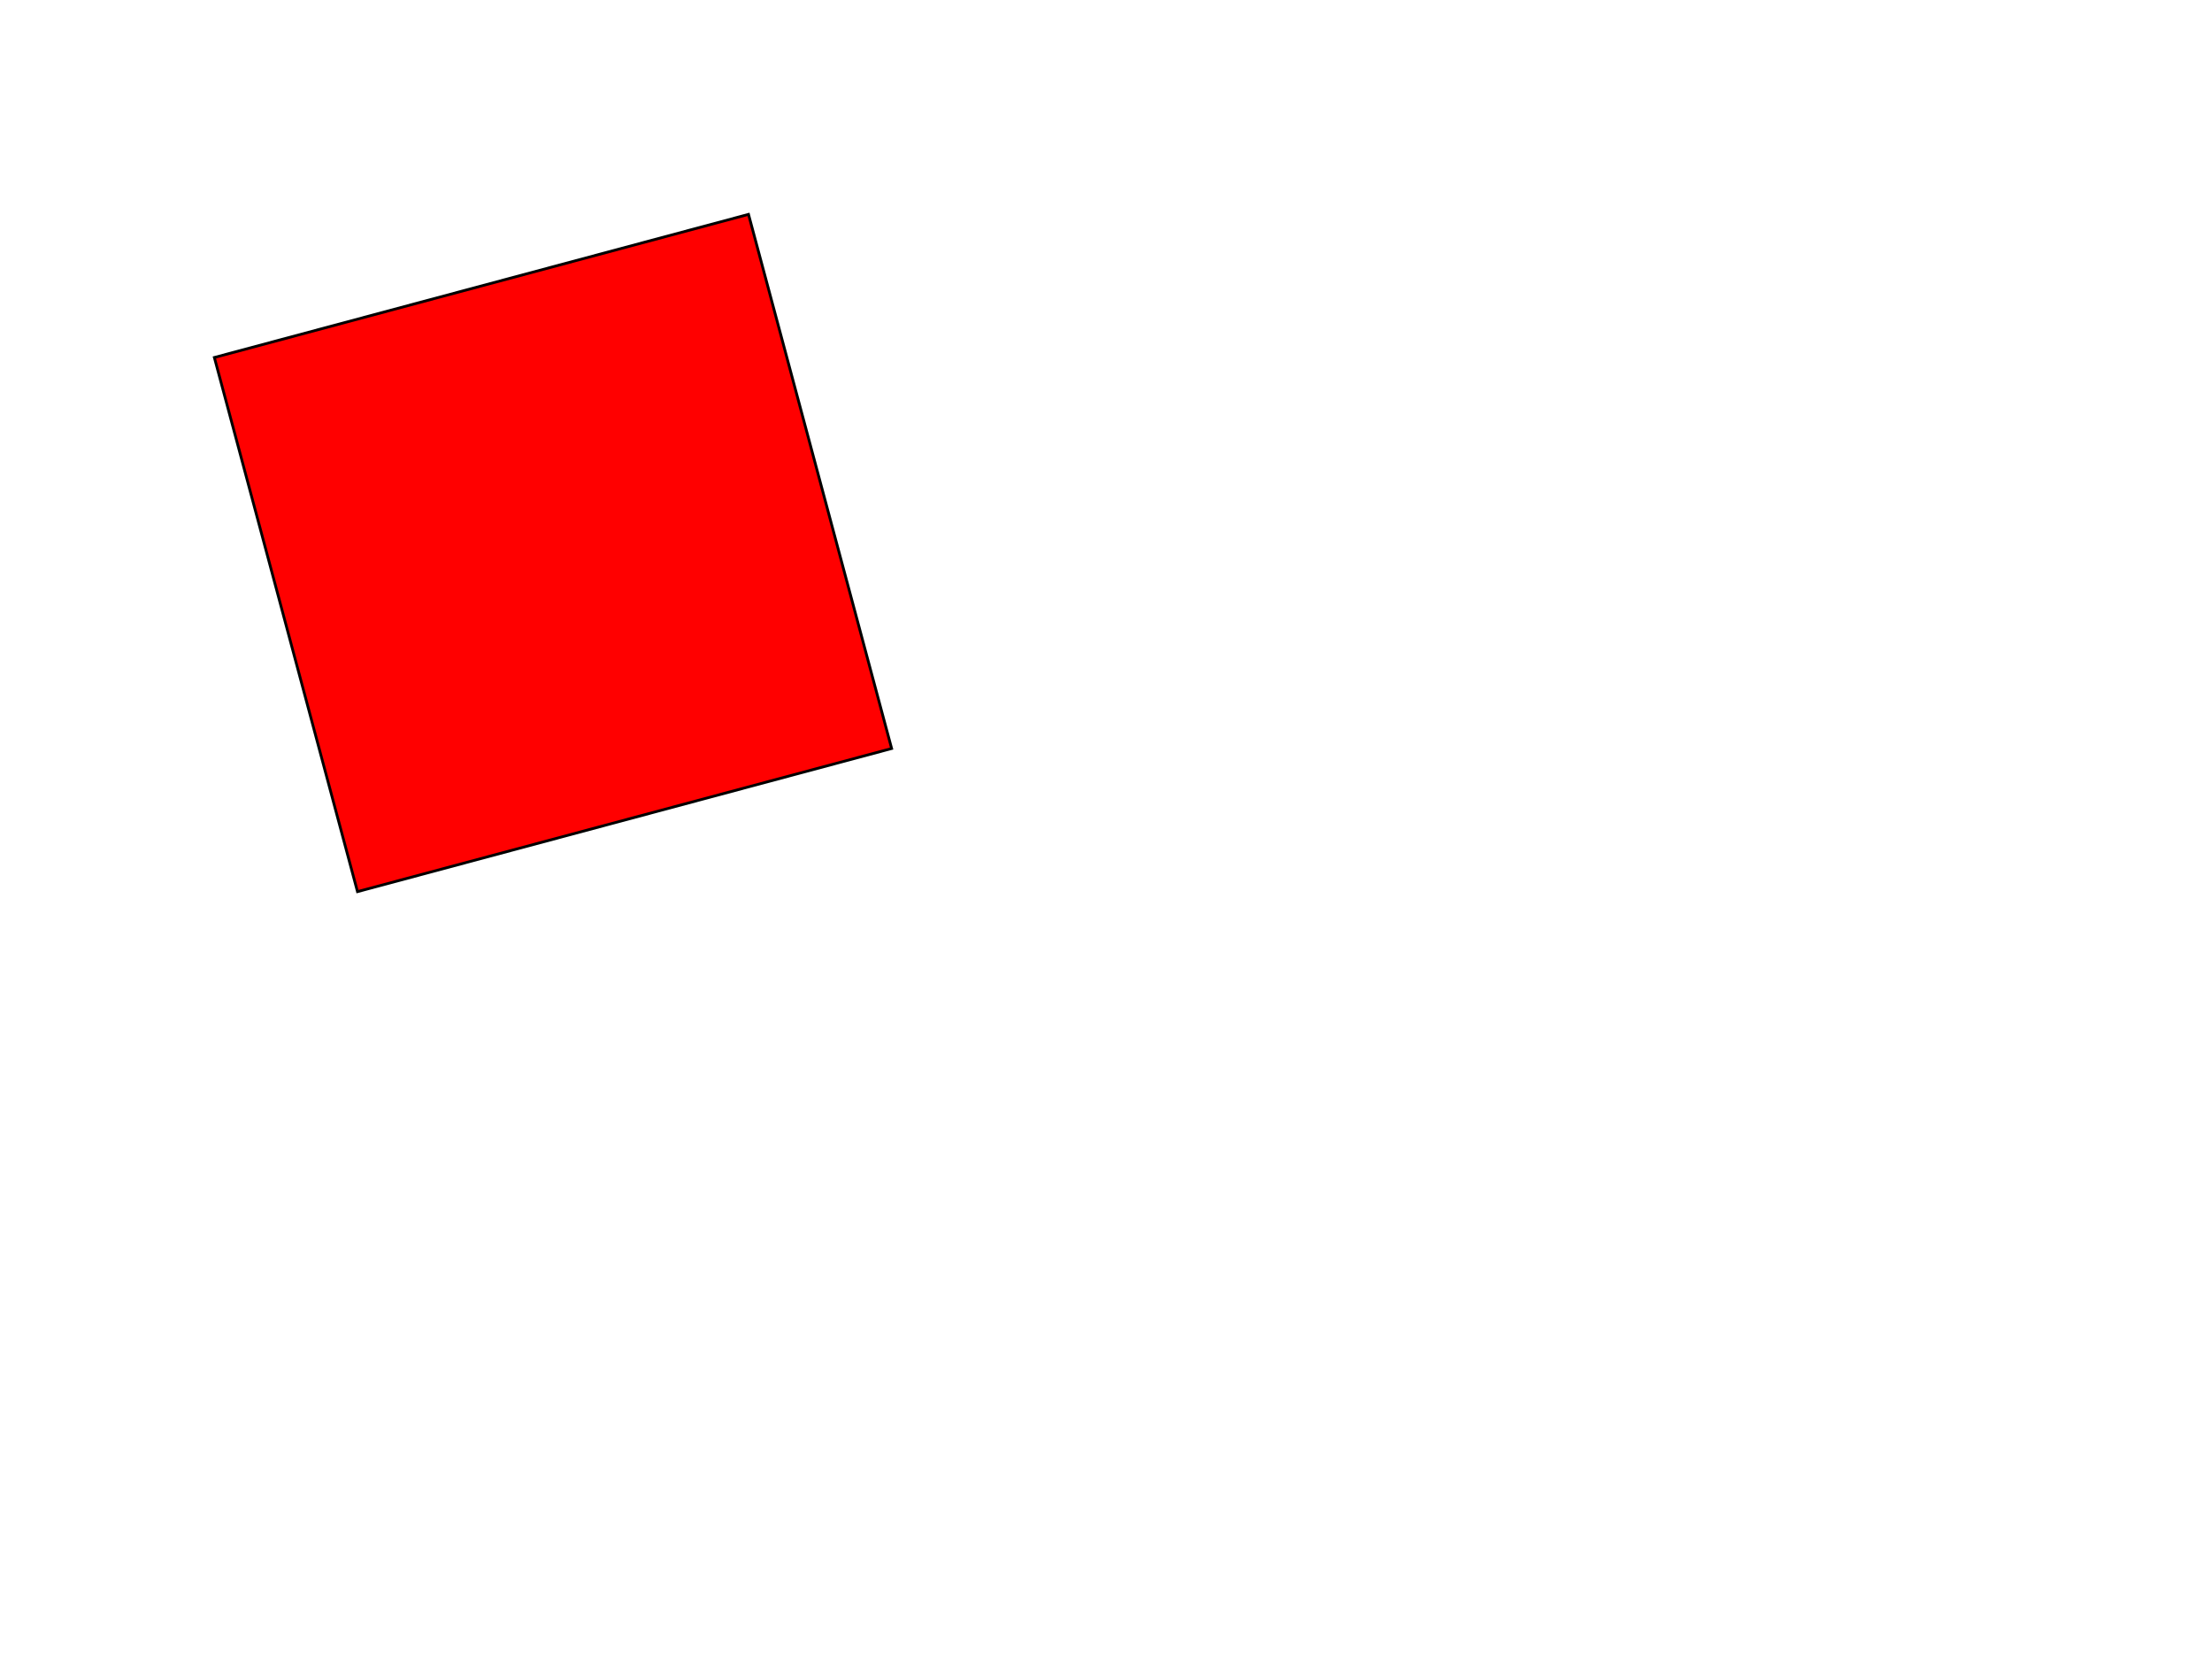
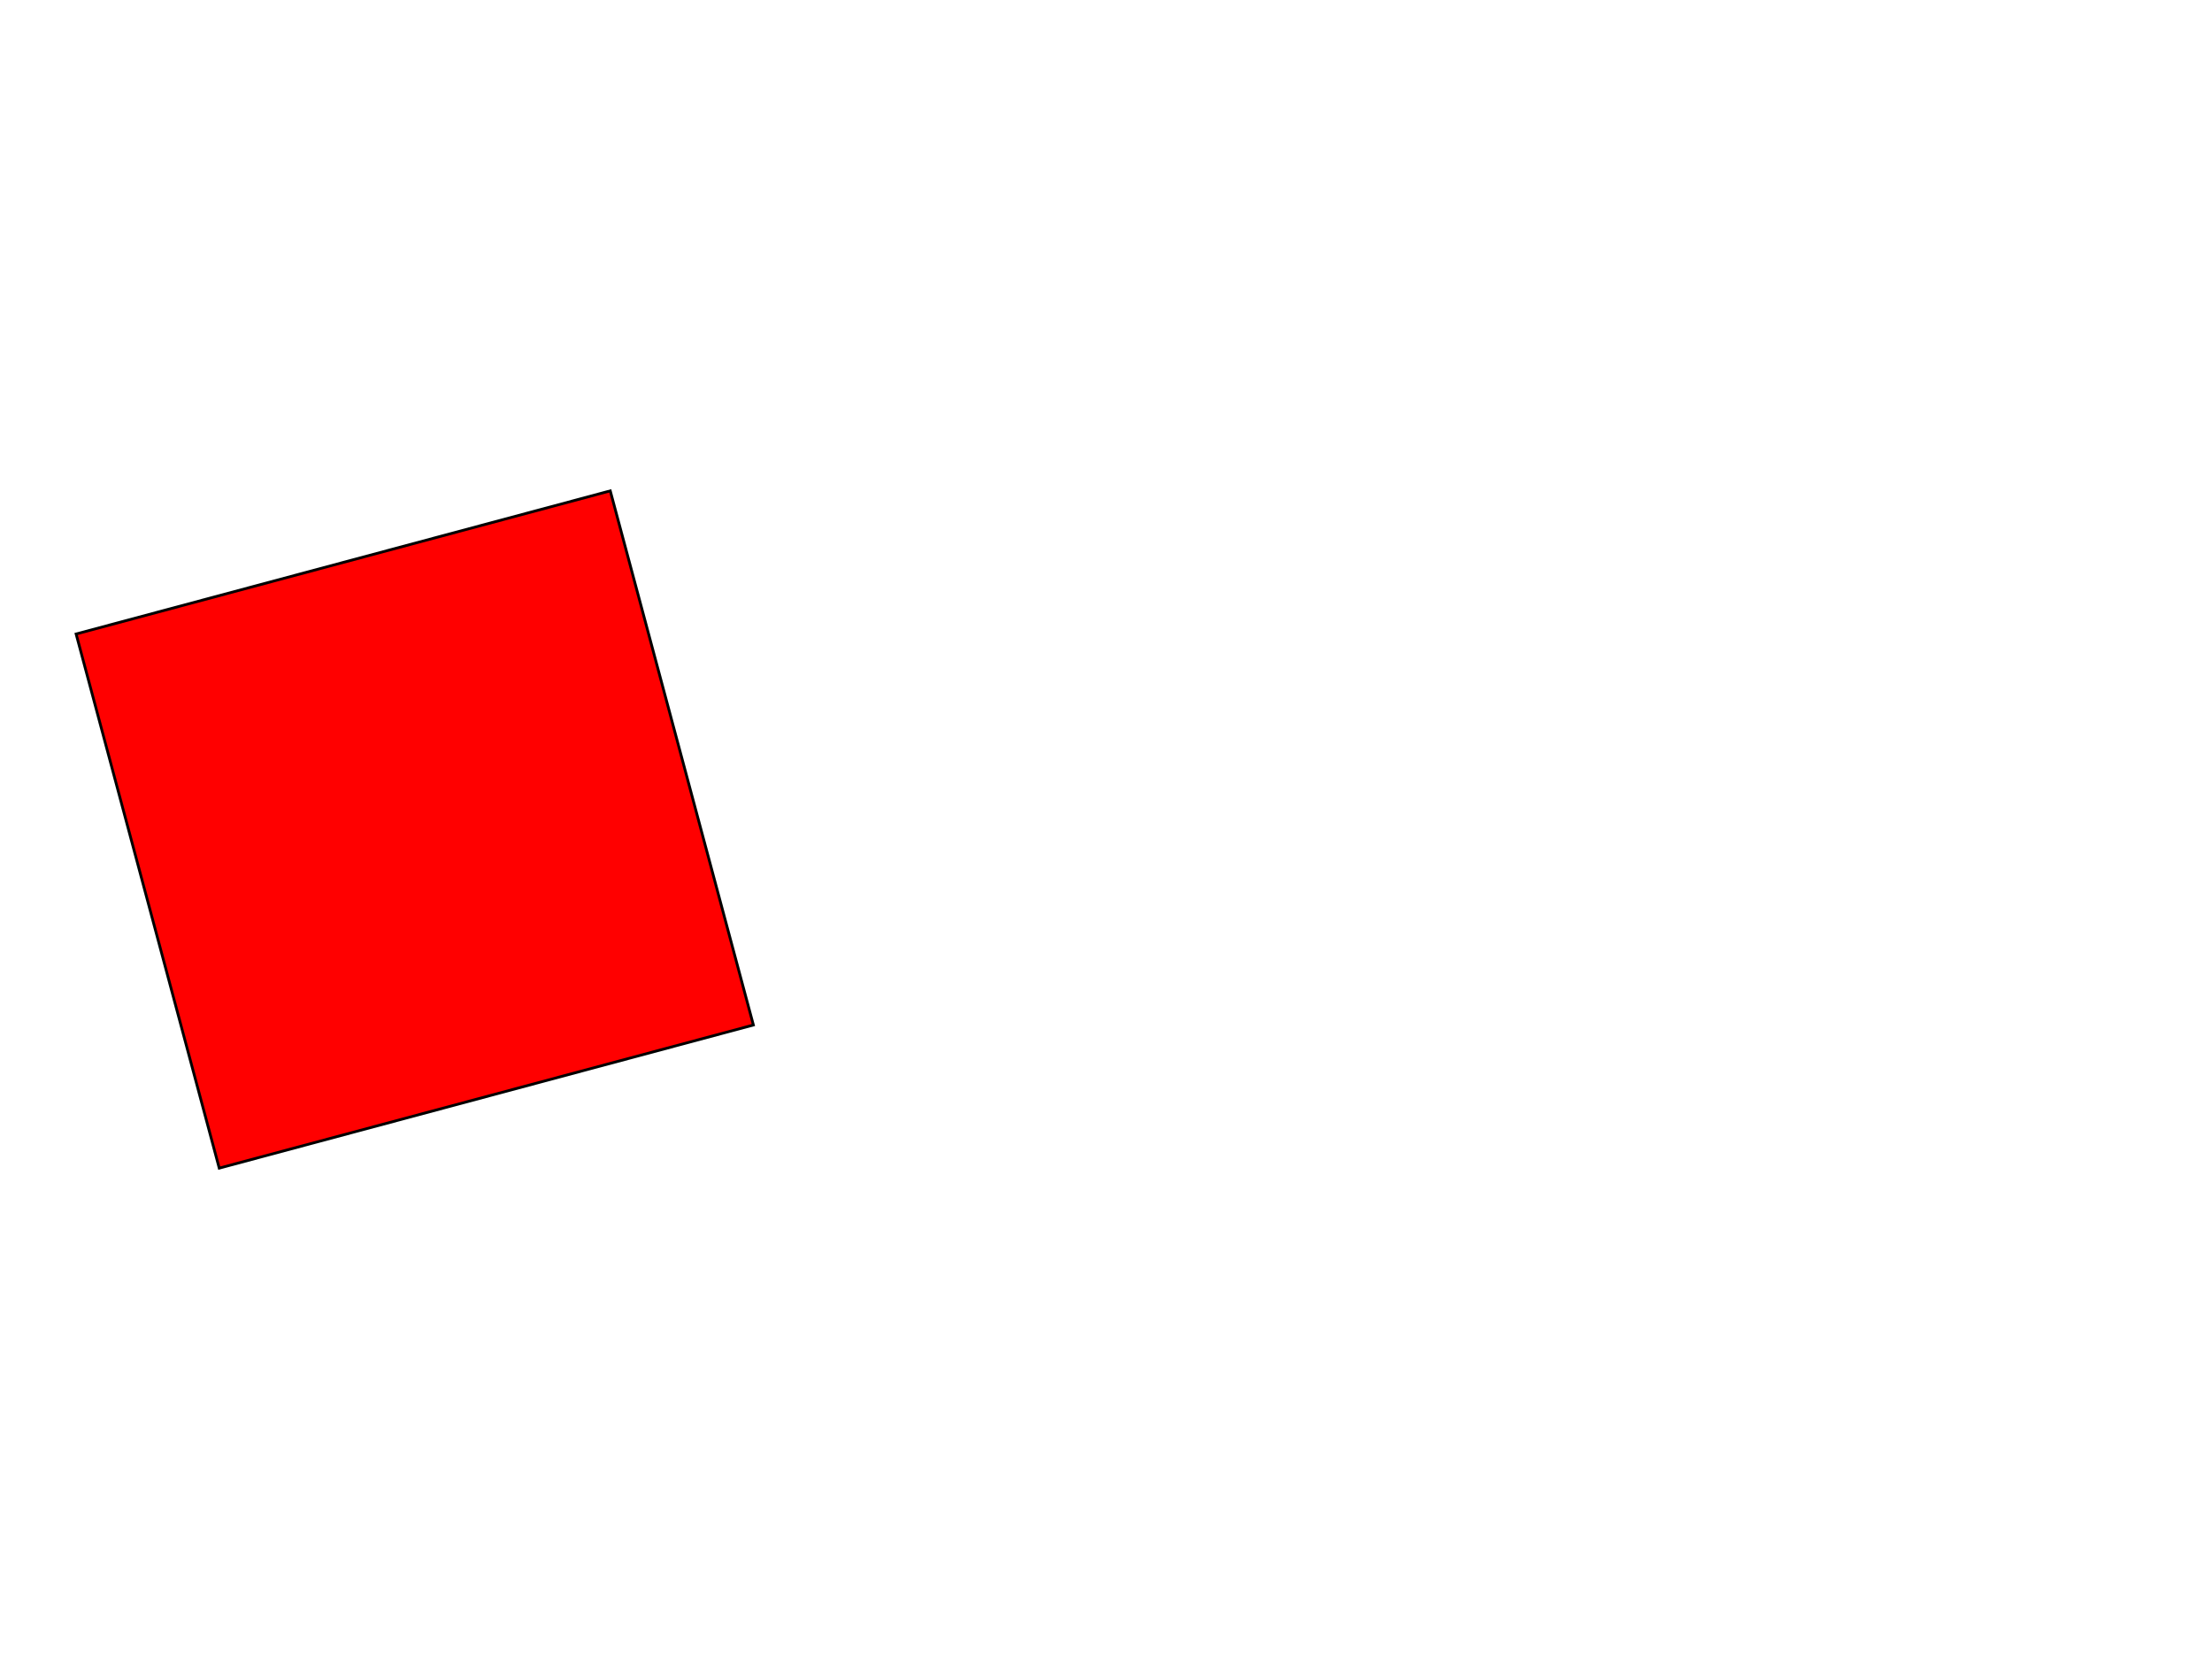
<svg xmlns="http://www.w3.org/2000/svg" baseProfile="full" height="600" version="1.1" width="800">
  <defs />
-   <polygon fill="#FF0000" opacity="1" points="77.526,129.289 270.711,77.526 322.474,270.711 129.289,322.474" stroke="#000000" />
+   <polygon fill="#FF0000" opacity="1" points="27.526,229.289 220.711,177.526 272.474,370.711 79.289,422.474" stroke="#000000" />
</svg>
